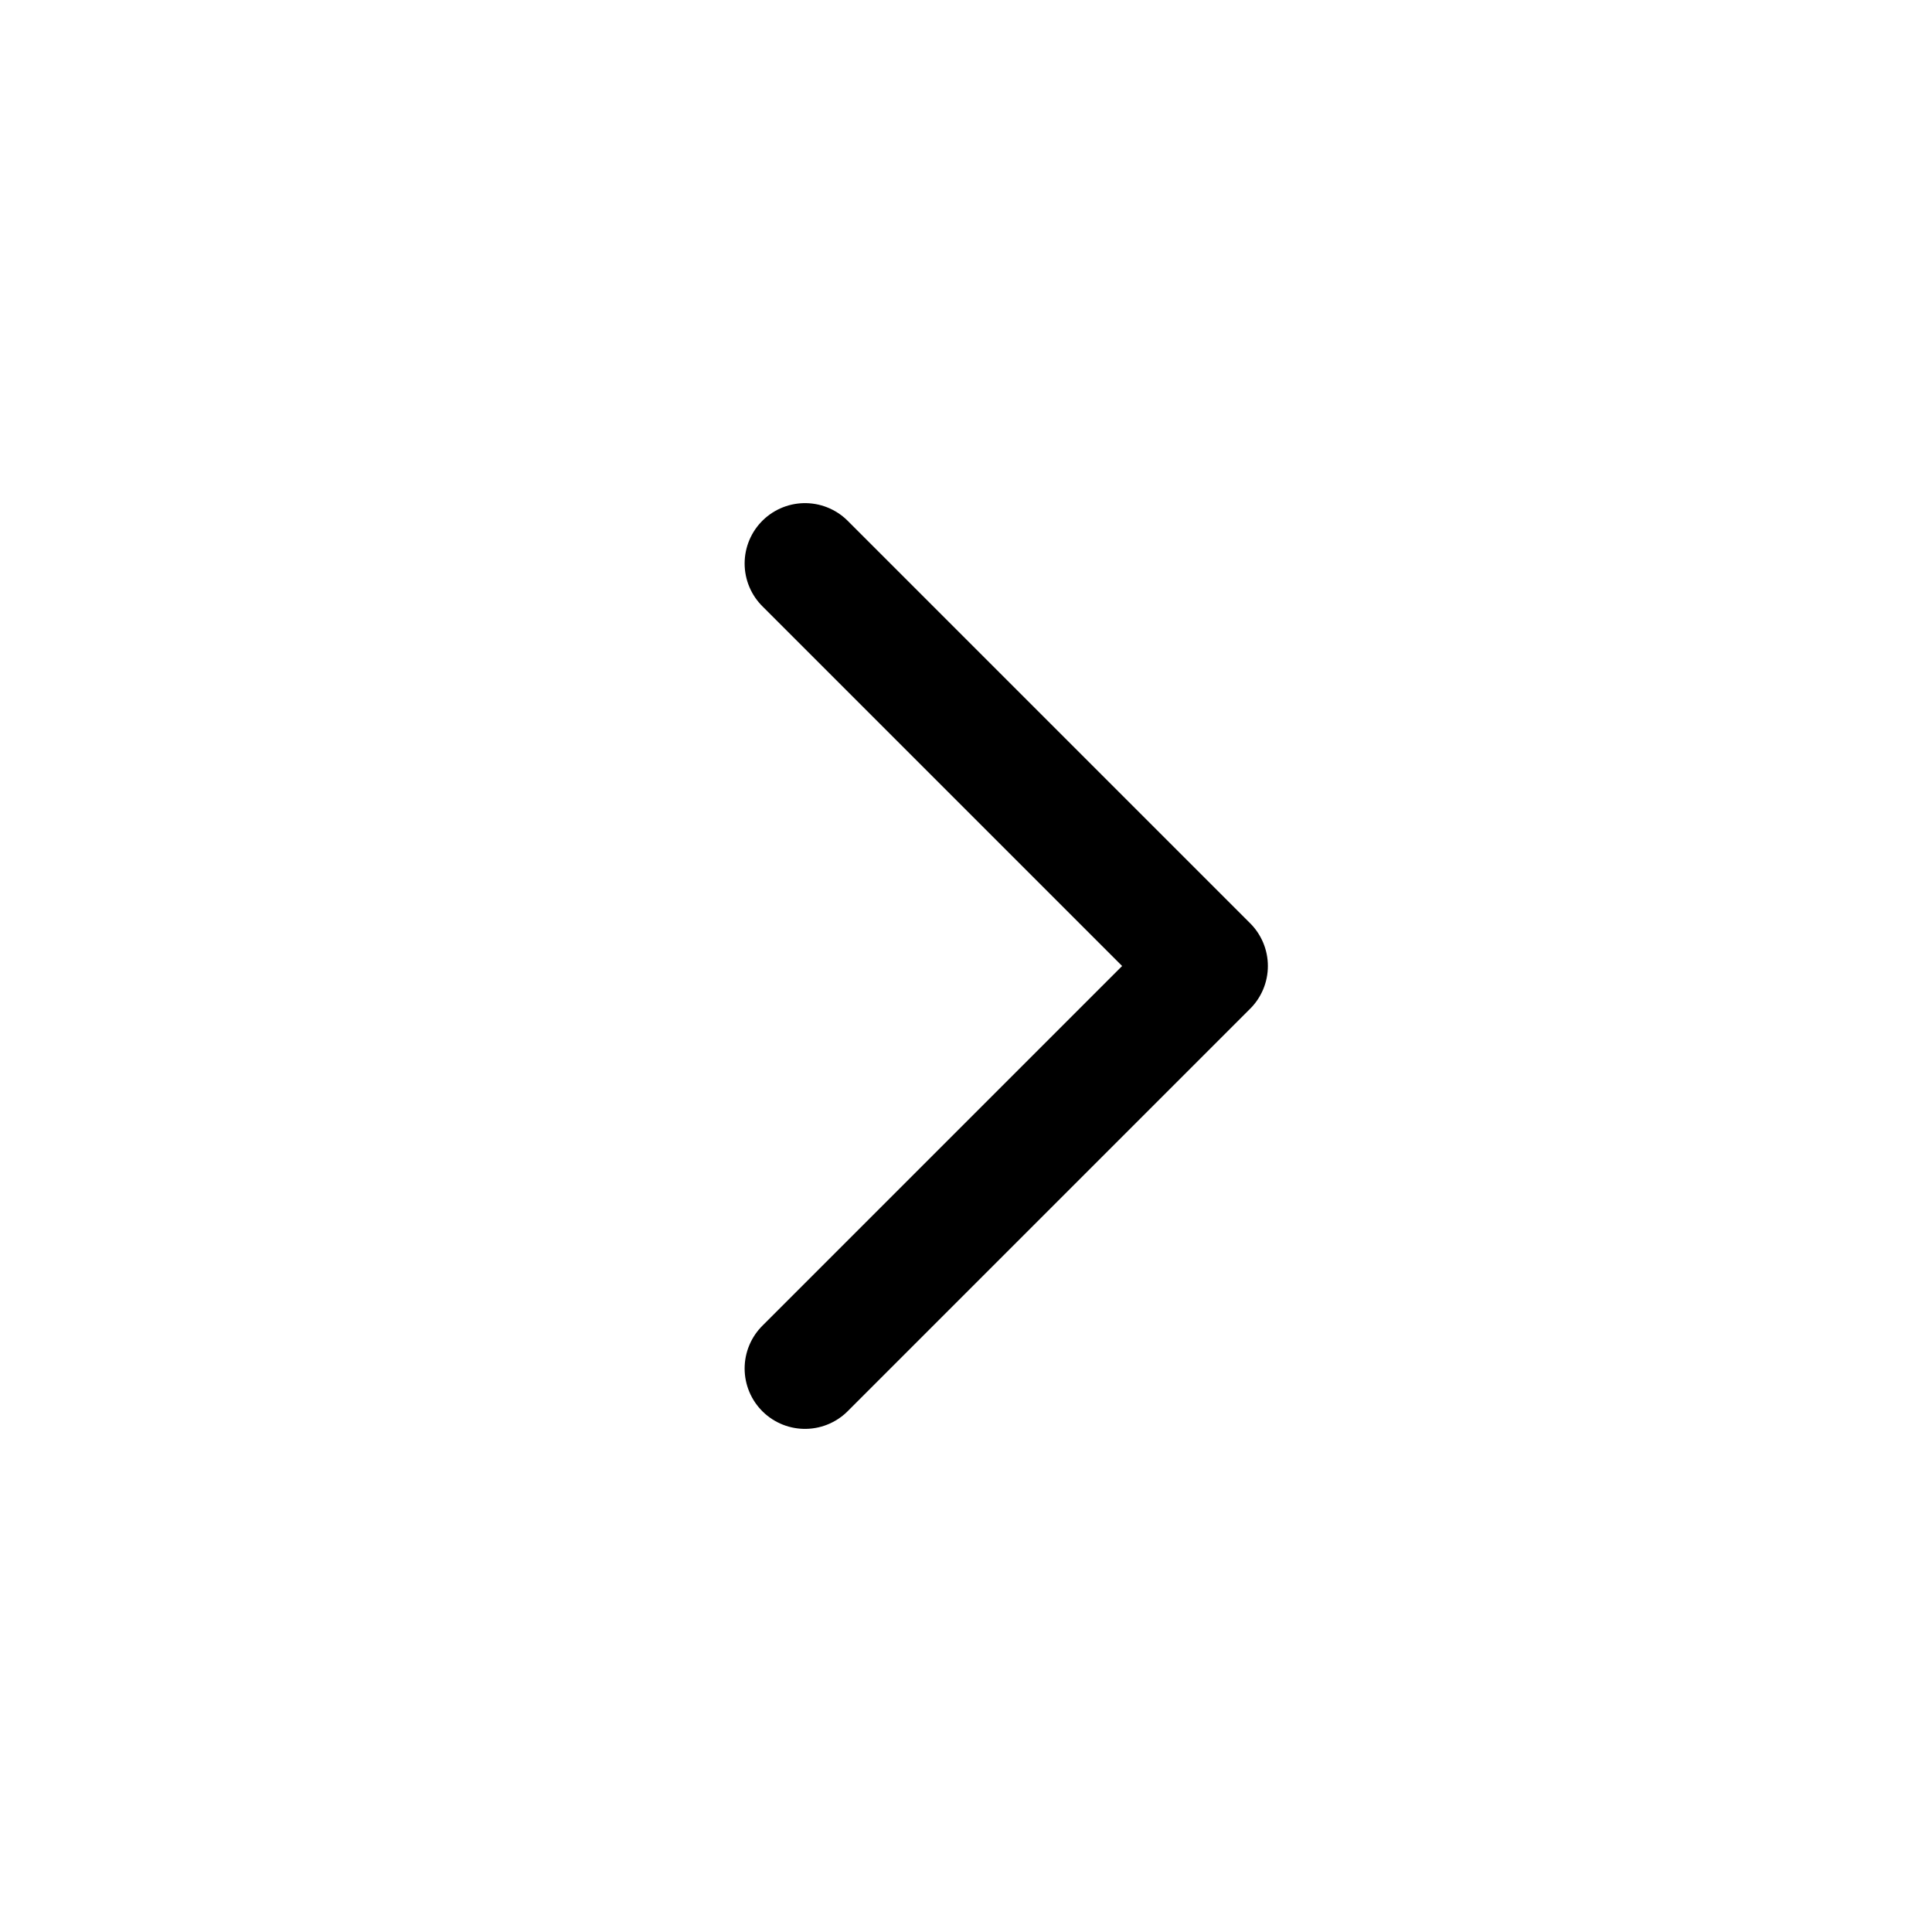
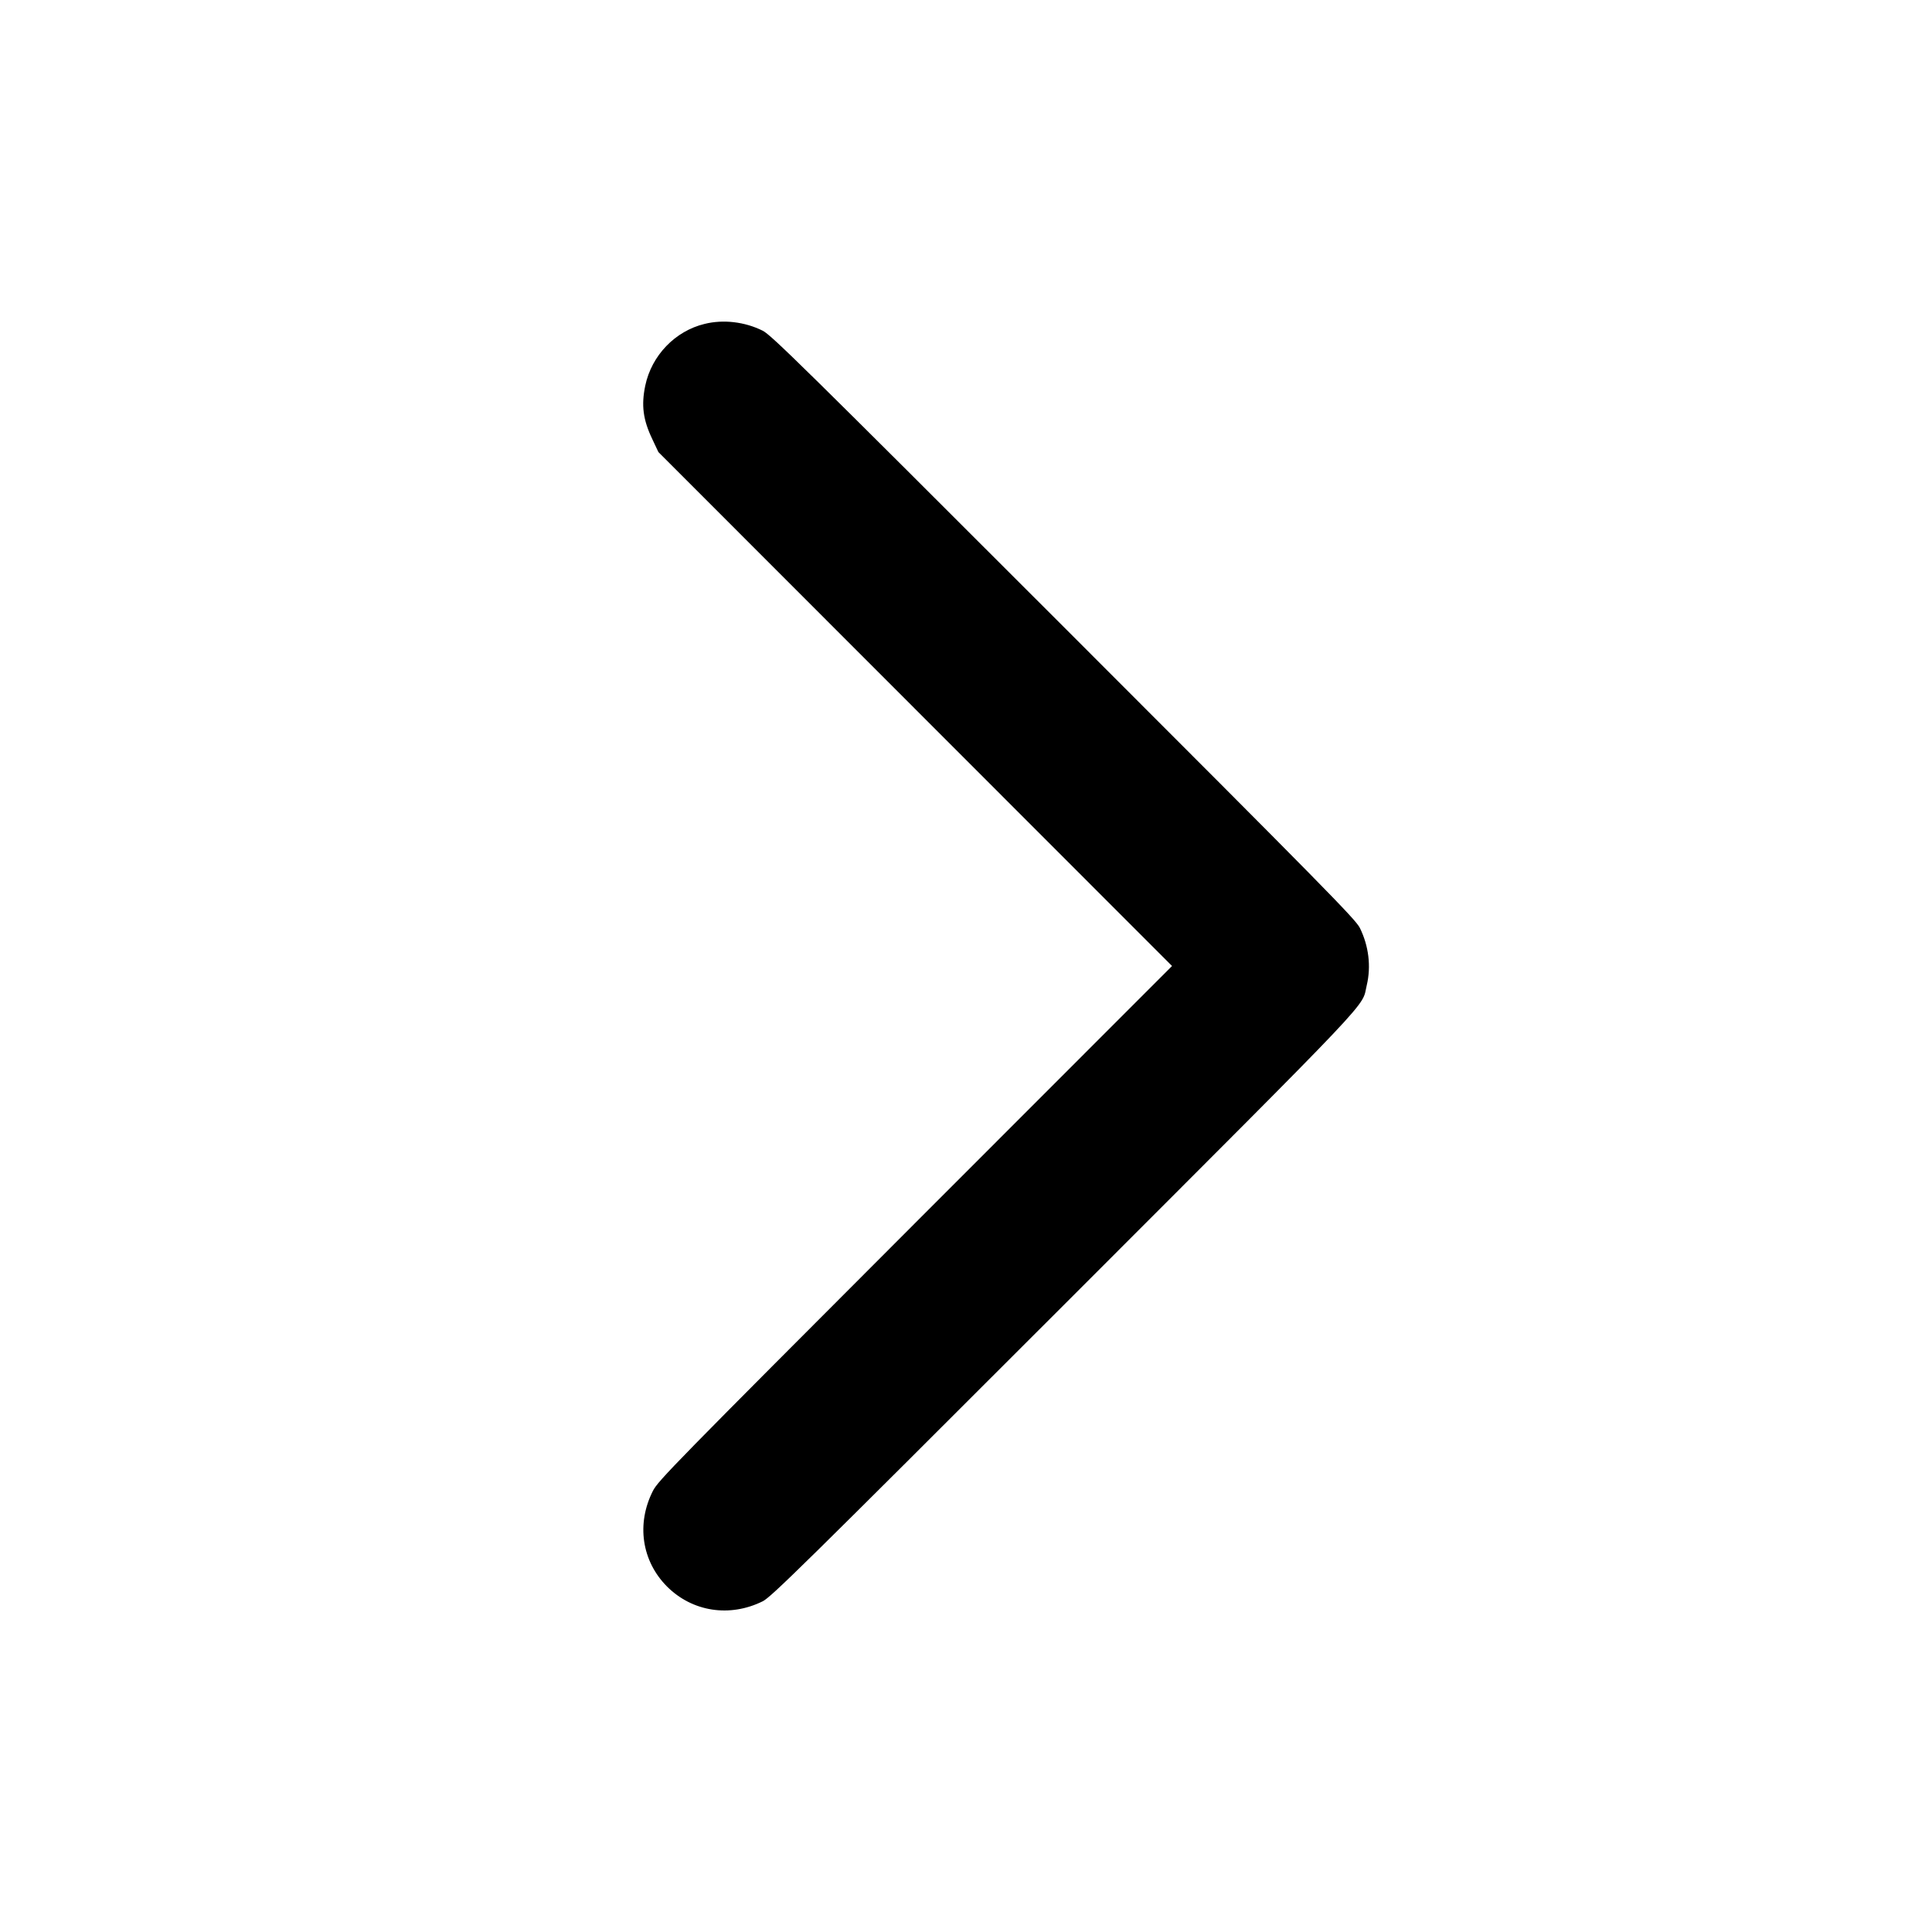
- <svg xmlns="http://www.w3.org/2000/svg" width="800px" height="800px" viewBox="0 0 24 24" fill="none">
-   <path d="M10 7L15 12L10 17" stroke="#000000" stroke-width="1.5" stroke-linecap="round" stroke-linejoin="round" />
+ <svg xmlns="http://www.w3.org/2000/svg" version="1.0" width="1280pt" height="1280pt" viewBox="0 0 1280 1280" preserveAspectRatio="xMidYMid meet">
+   <g transform="translate(0,1280) scale(0.1,-0.1)" fill="#000000" stroke="none">
+     <path d="M4668 10654 c-195 -47 -351 -209 -393 -409 -27 -130 -15 -226 47 -355 l40 -85 1701 -1702 1702 -1703 -1701 -1702 c-1602 -1604 -1703 -1707 -1738 -1775 -111 -218 -75 -465 93 -634 168 -168 416 -206 634 -98 56 28 258 226 1994 1962 2111 2112 1971 1965 2008 2119 30 126 13 262 -46 381 -28 56 -226 258 -1962 1994 -1736 1736 -1938 1934 -1994 1962 -118 59 -261 76 -385 45z" />
+   </g>
</svg>
